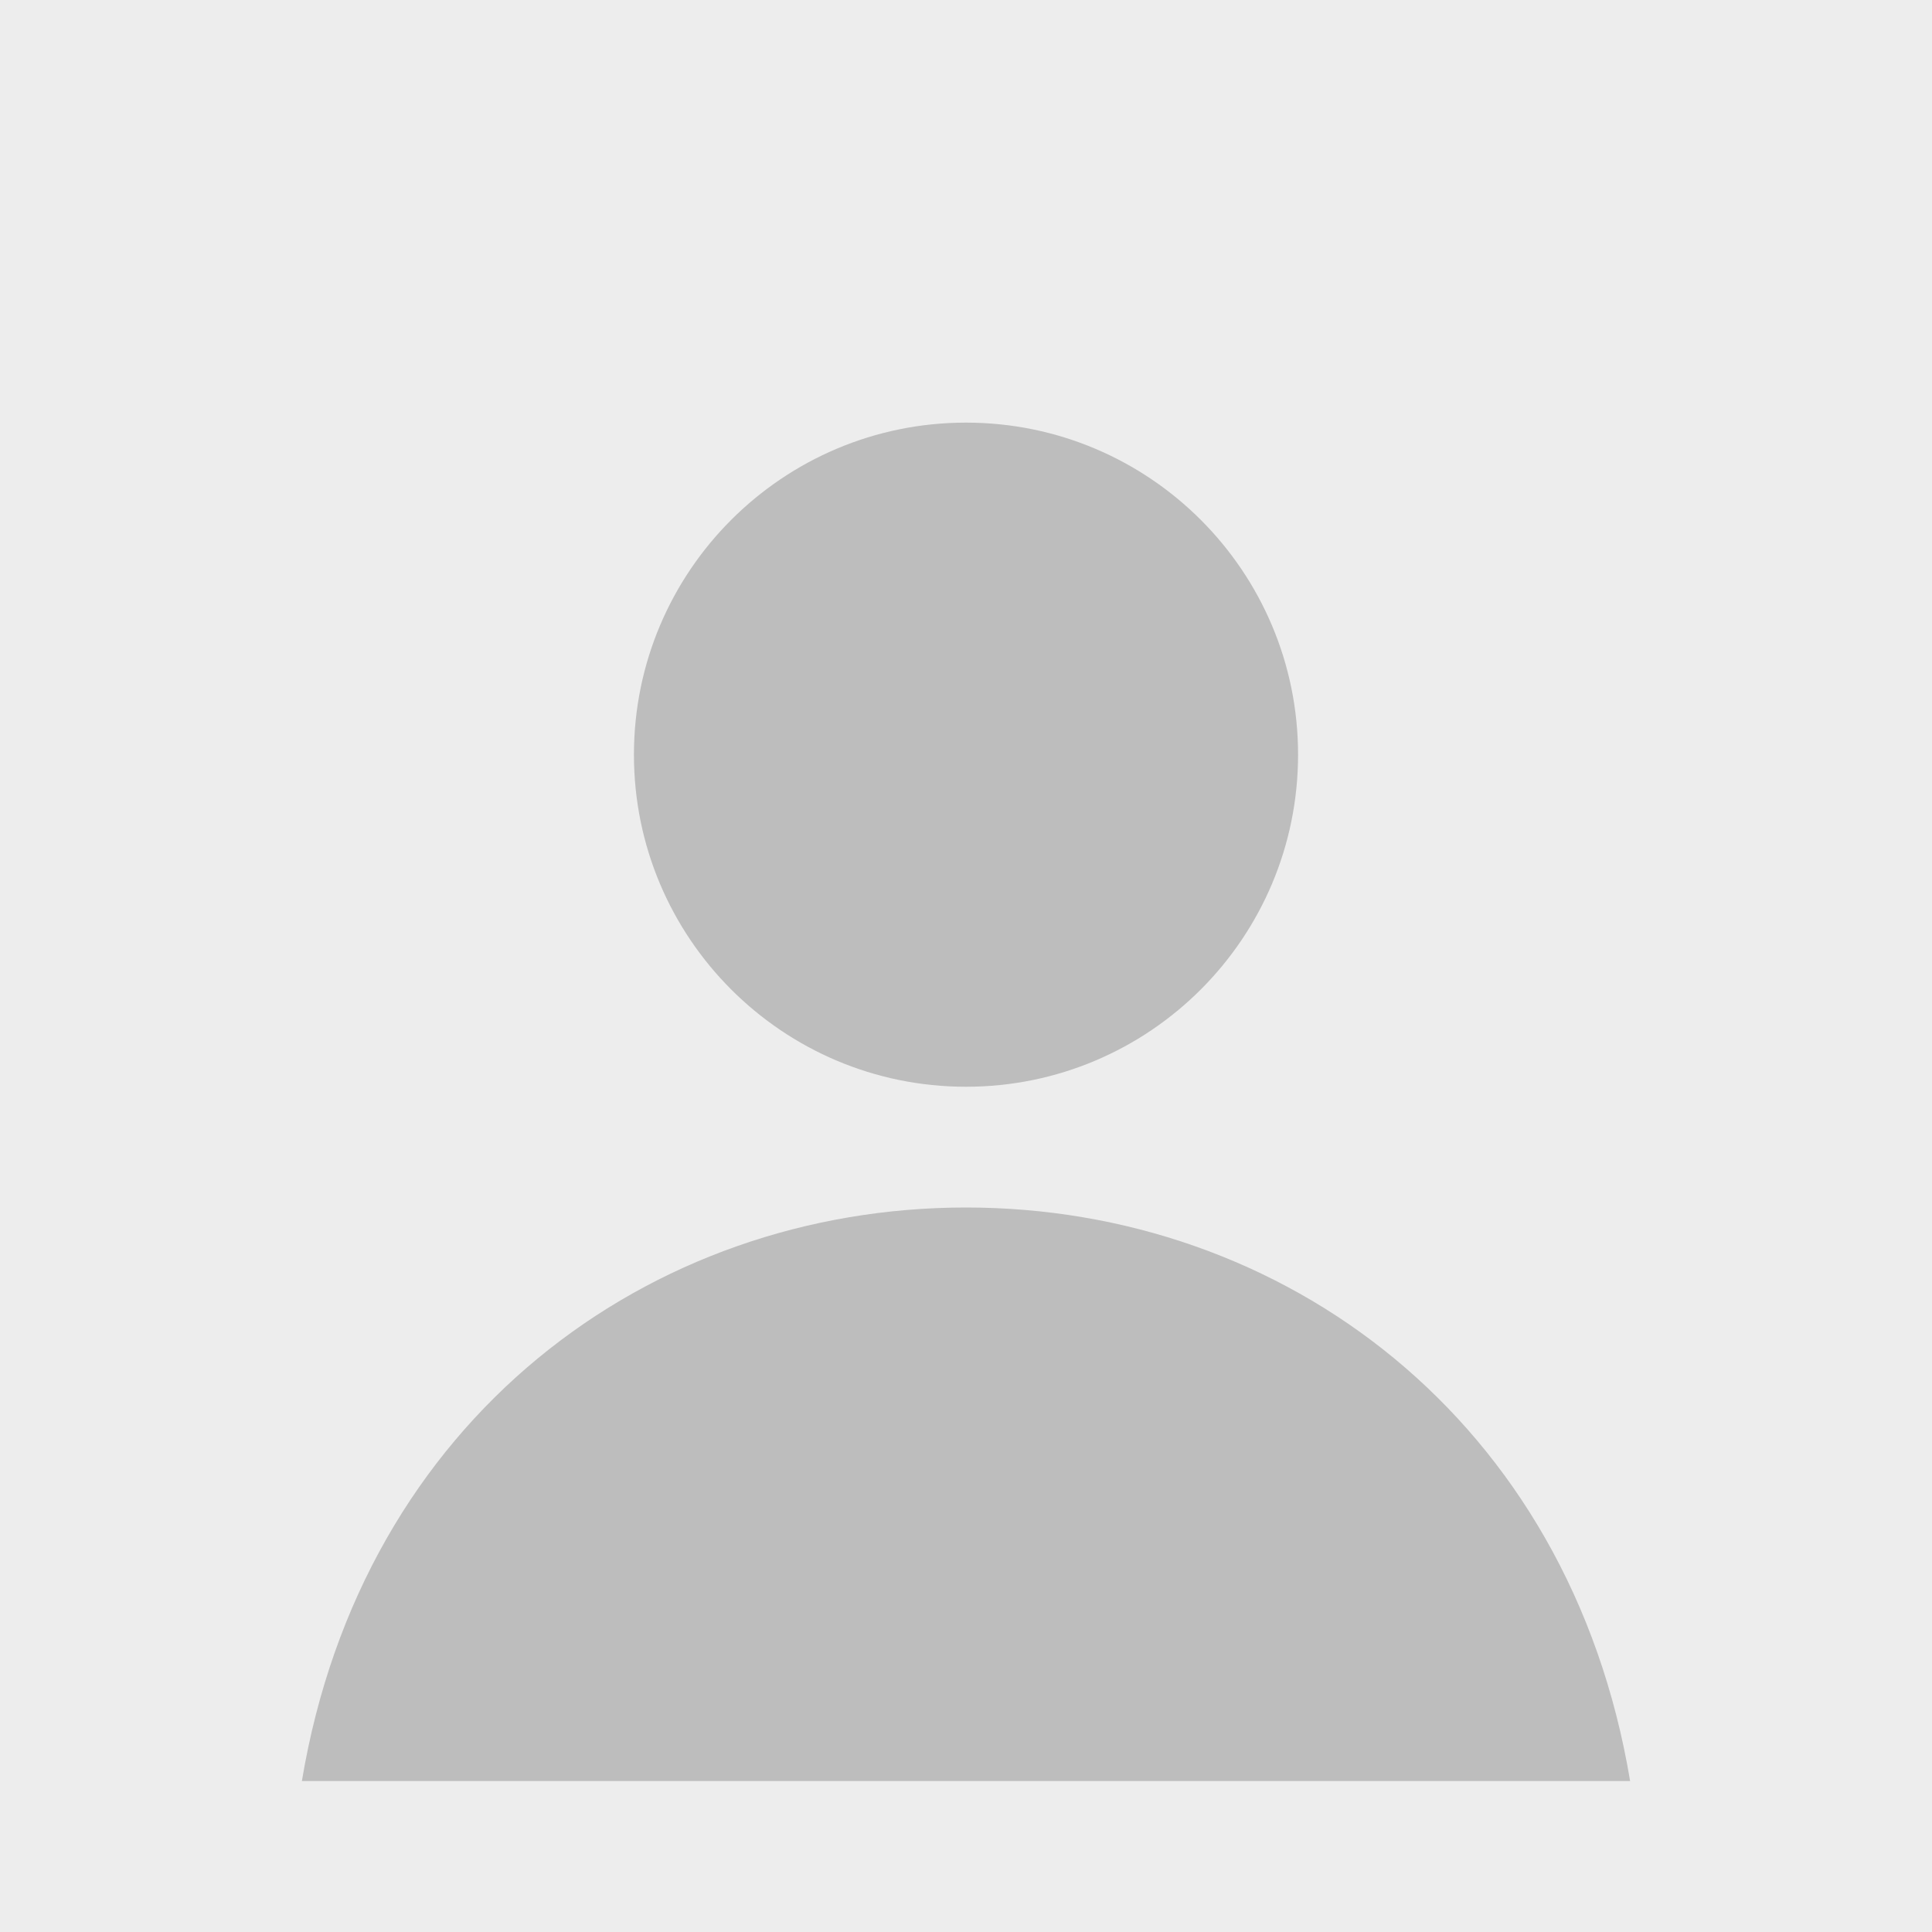
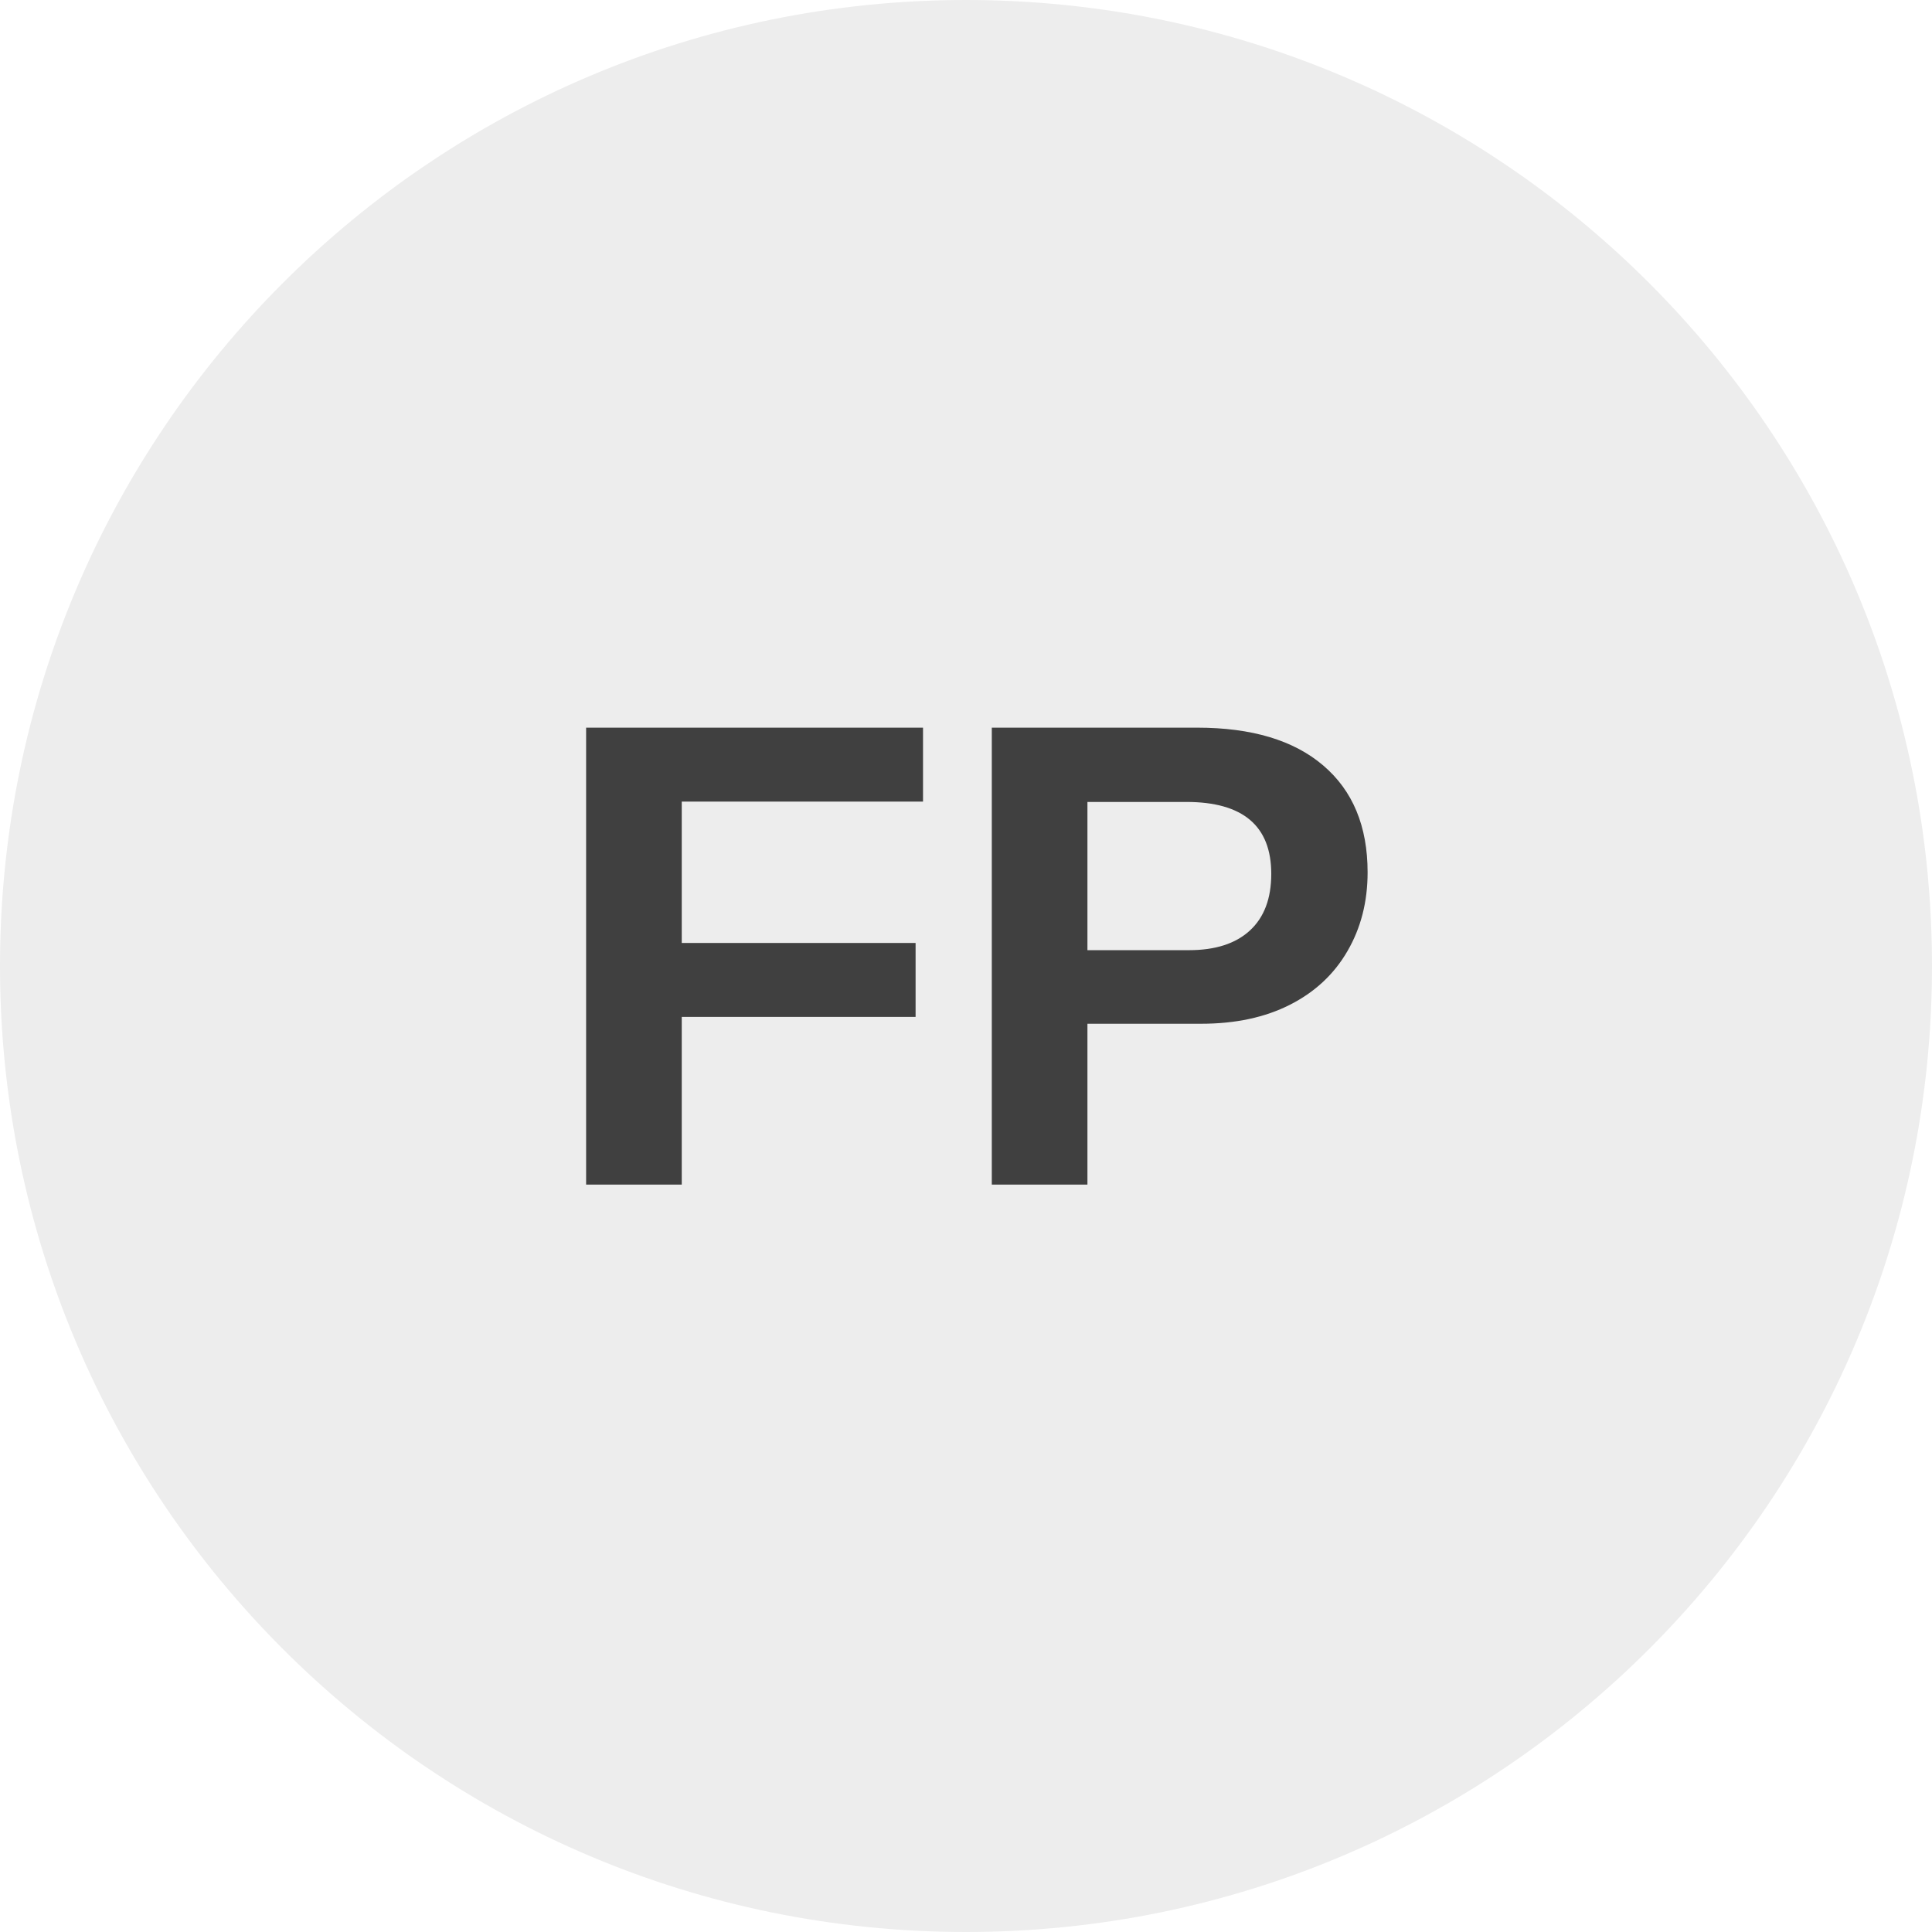
- <svg xmlns="http://www.w3.org/2000/svg" viewBox="0 0 256 256">
-   <rect width="256" height="256" fill="#ededed" />
-   <circle cx="128" cy="100" r="44" fill="#bdbdbd" />
-   <path d="M40 236c8-48 46-76 88-76s80 28 88 76" fill="#bdbdbd" />
+ <svg xmlns="http://www.w3.org/2000/svg" viewBox="0 0 256 256" role="img" aria-label="Francisco Pelayo initials">
+   <rect width="256" height="256" rx="128" fill="#ededed" />
+   <text x="128" y="132" fill="#404040" font-family="Arial, Helvetica, sans-serif" font-size="88" font-weight="600" text-anchor="middle" dominant-baseline="middle">FP</text>
</svg>
